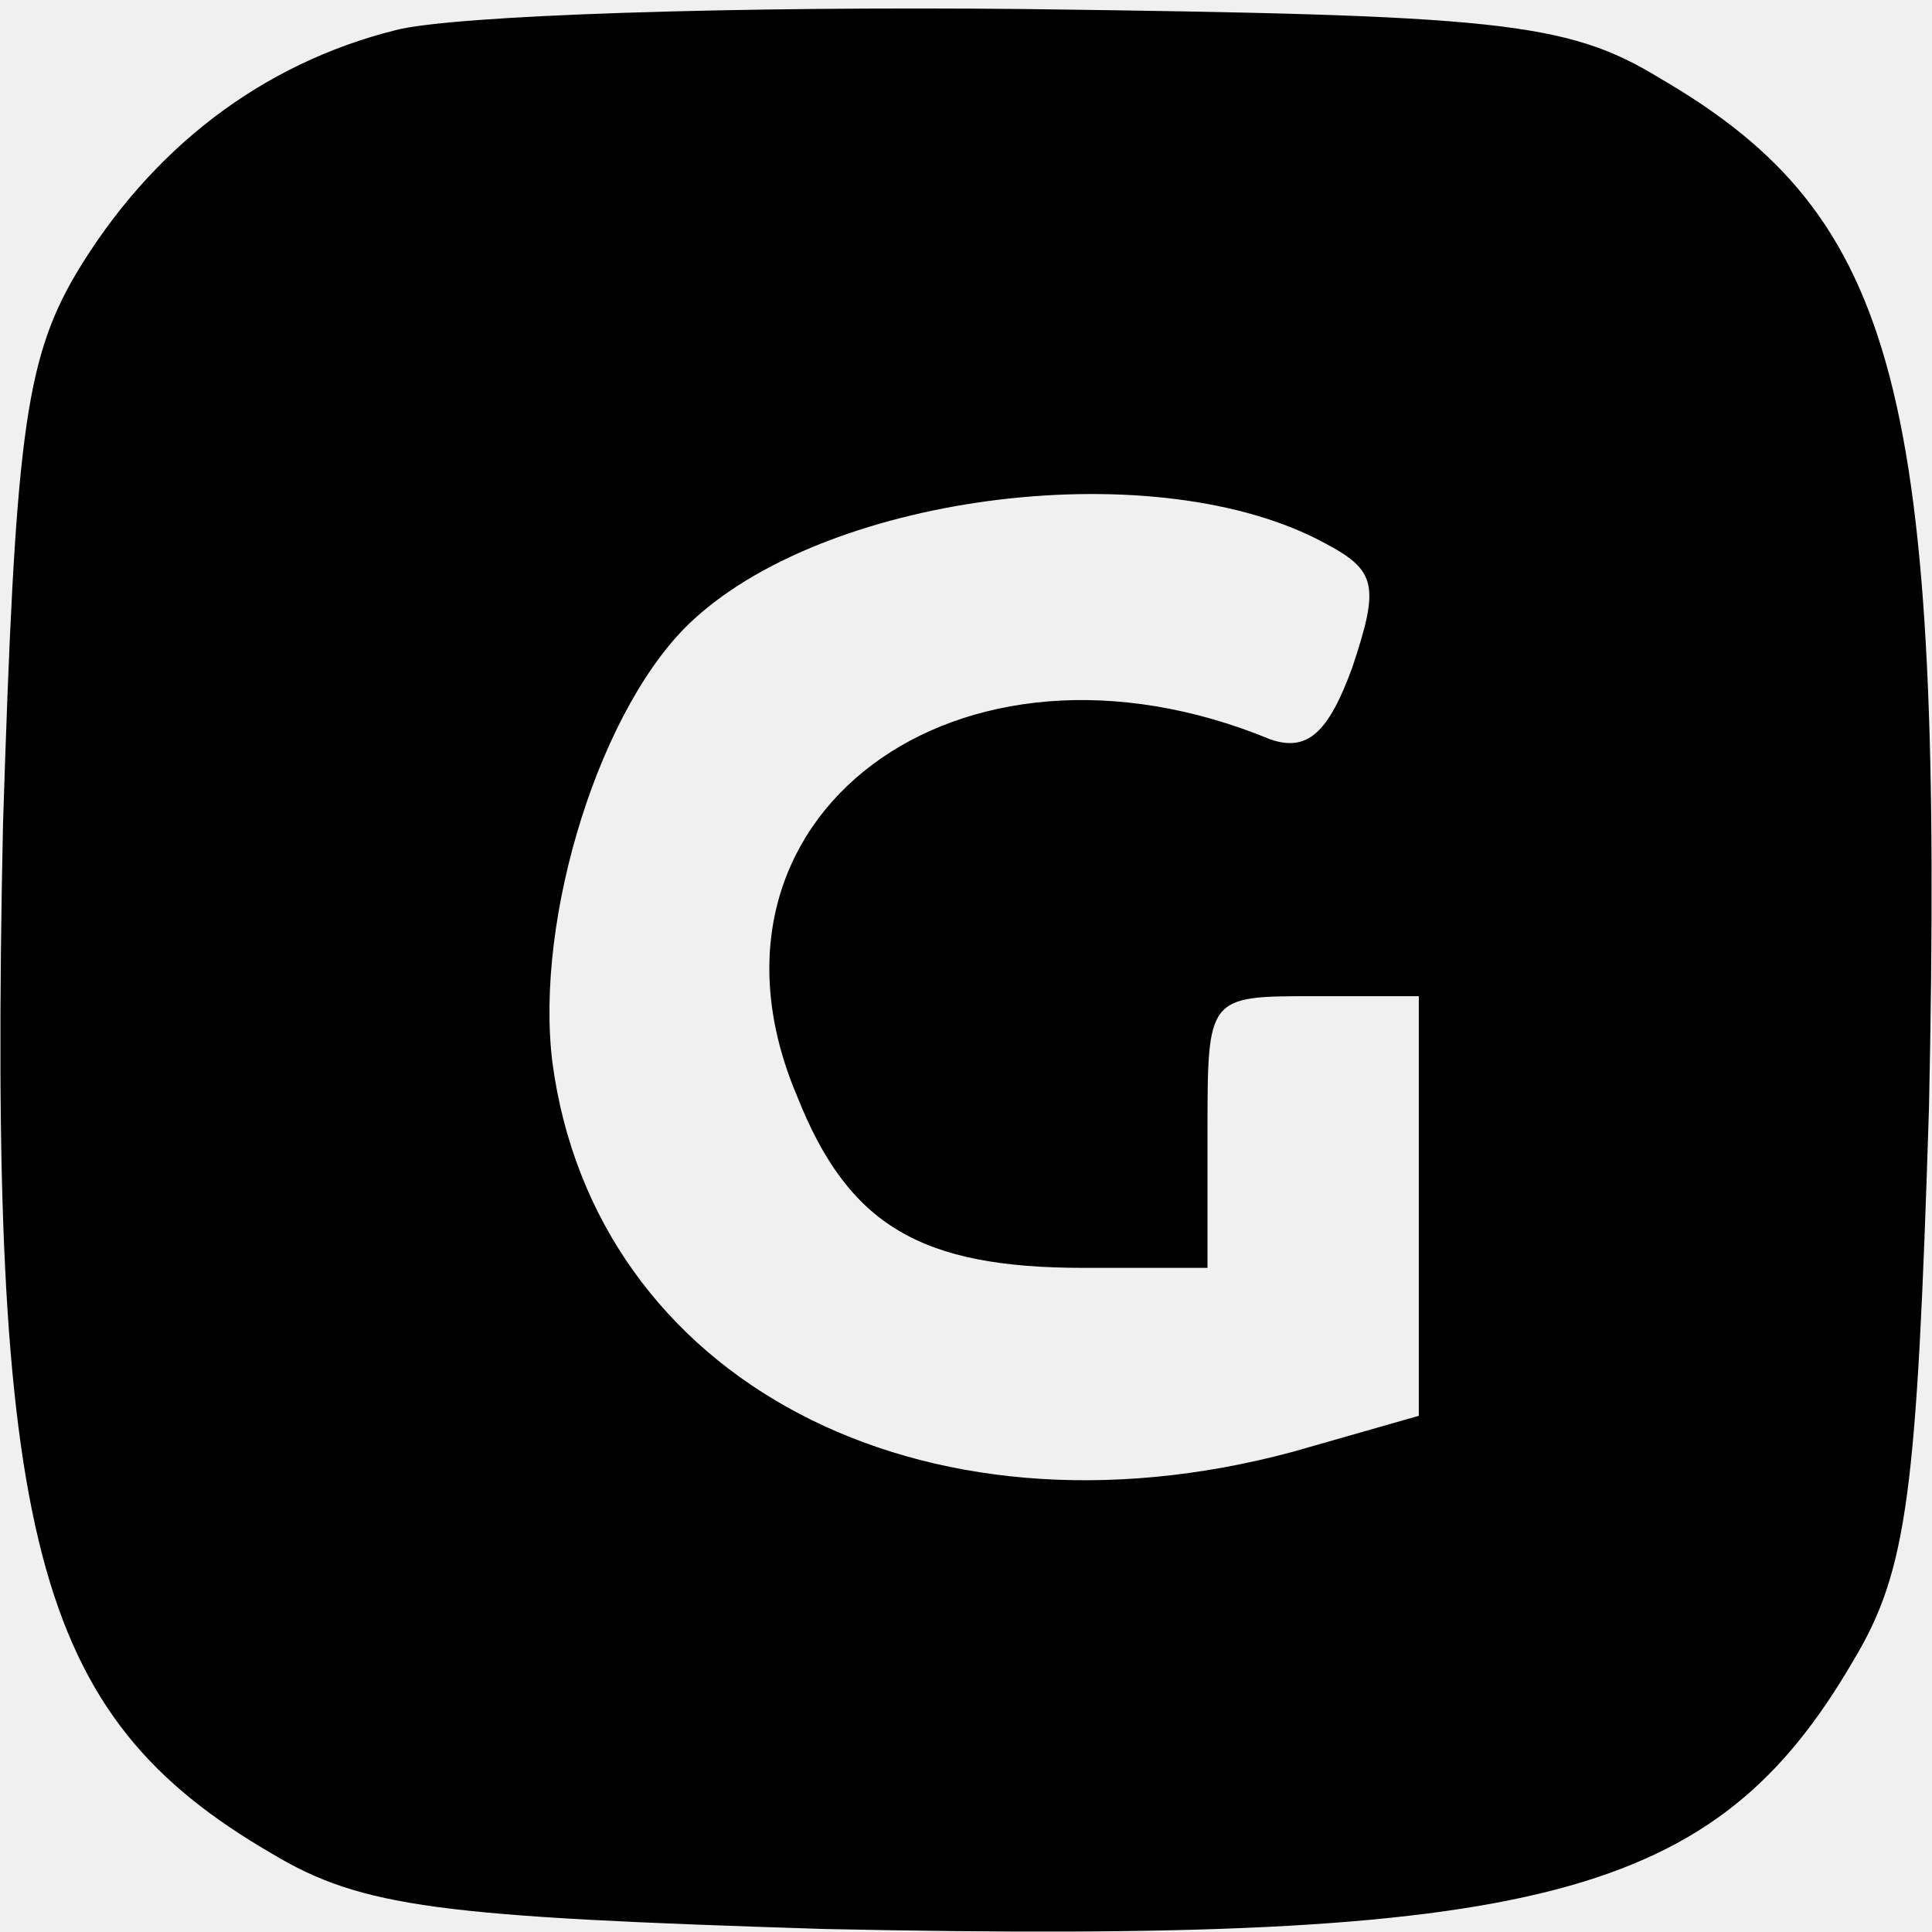
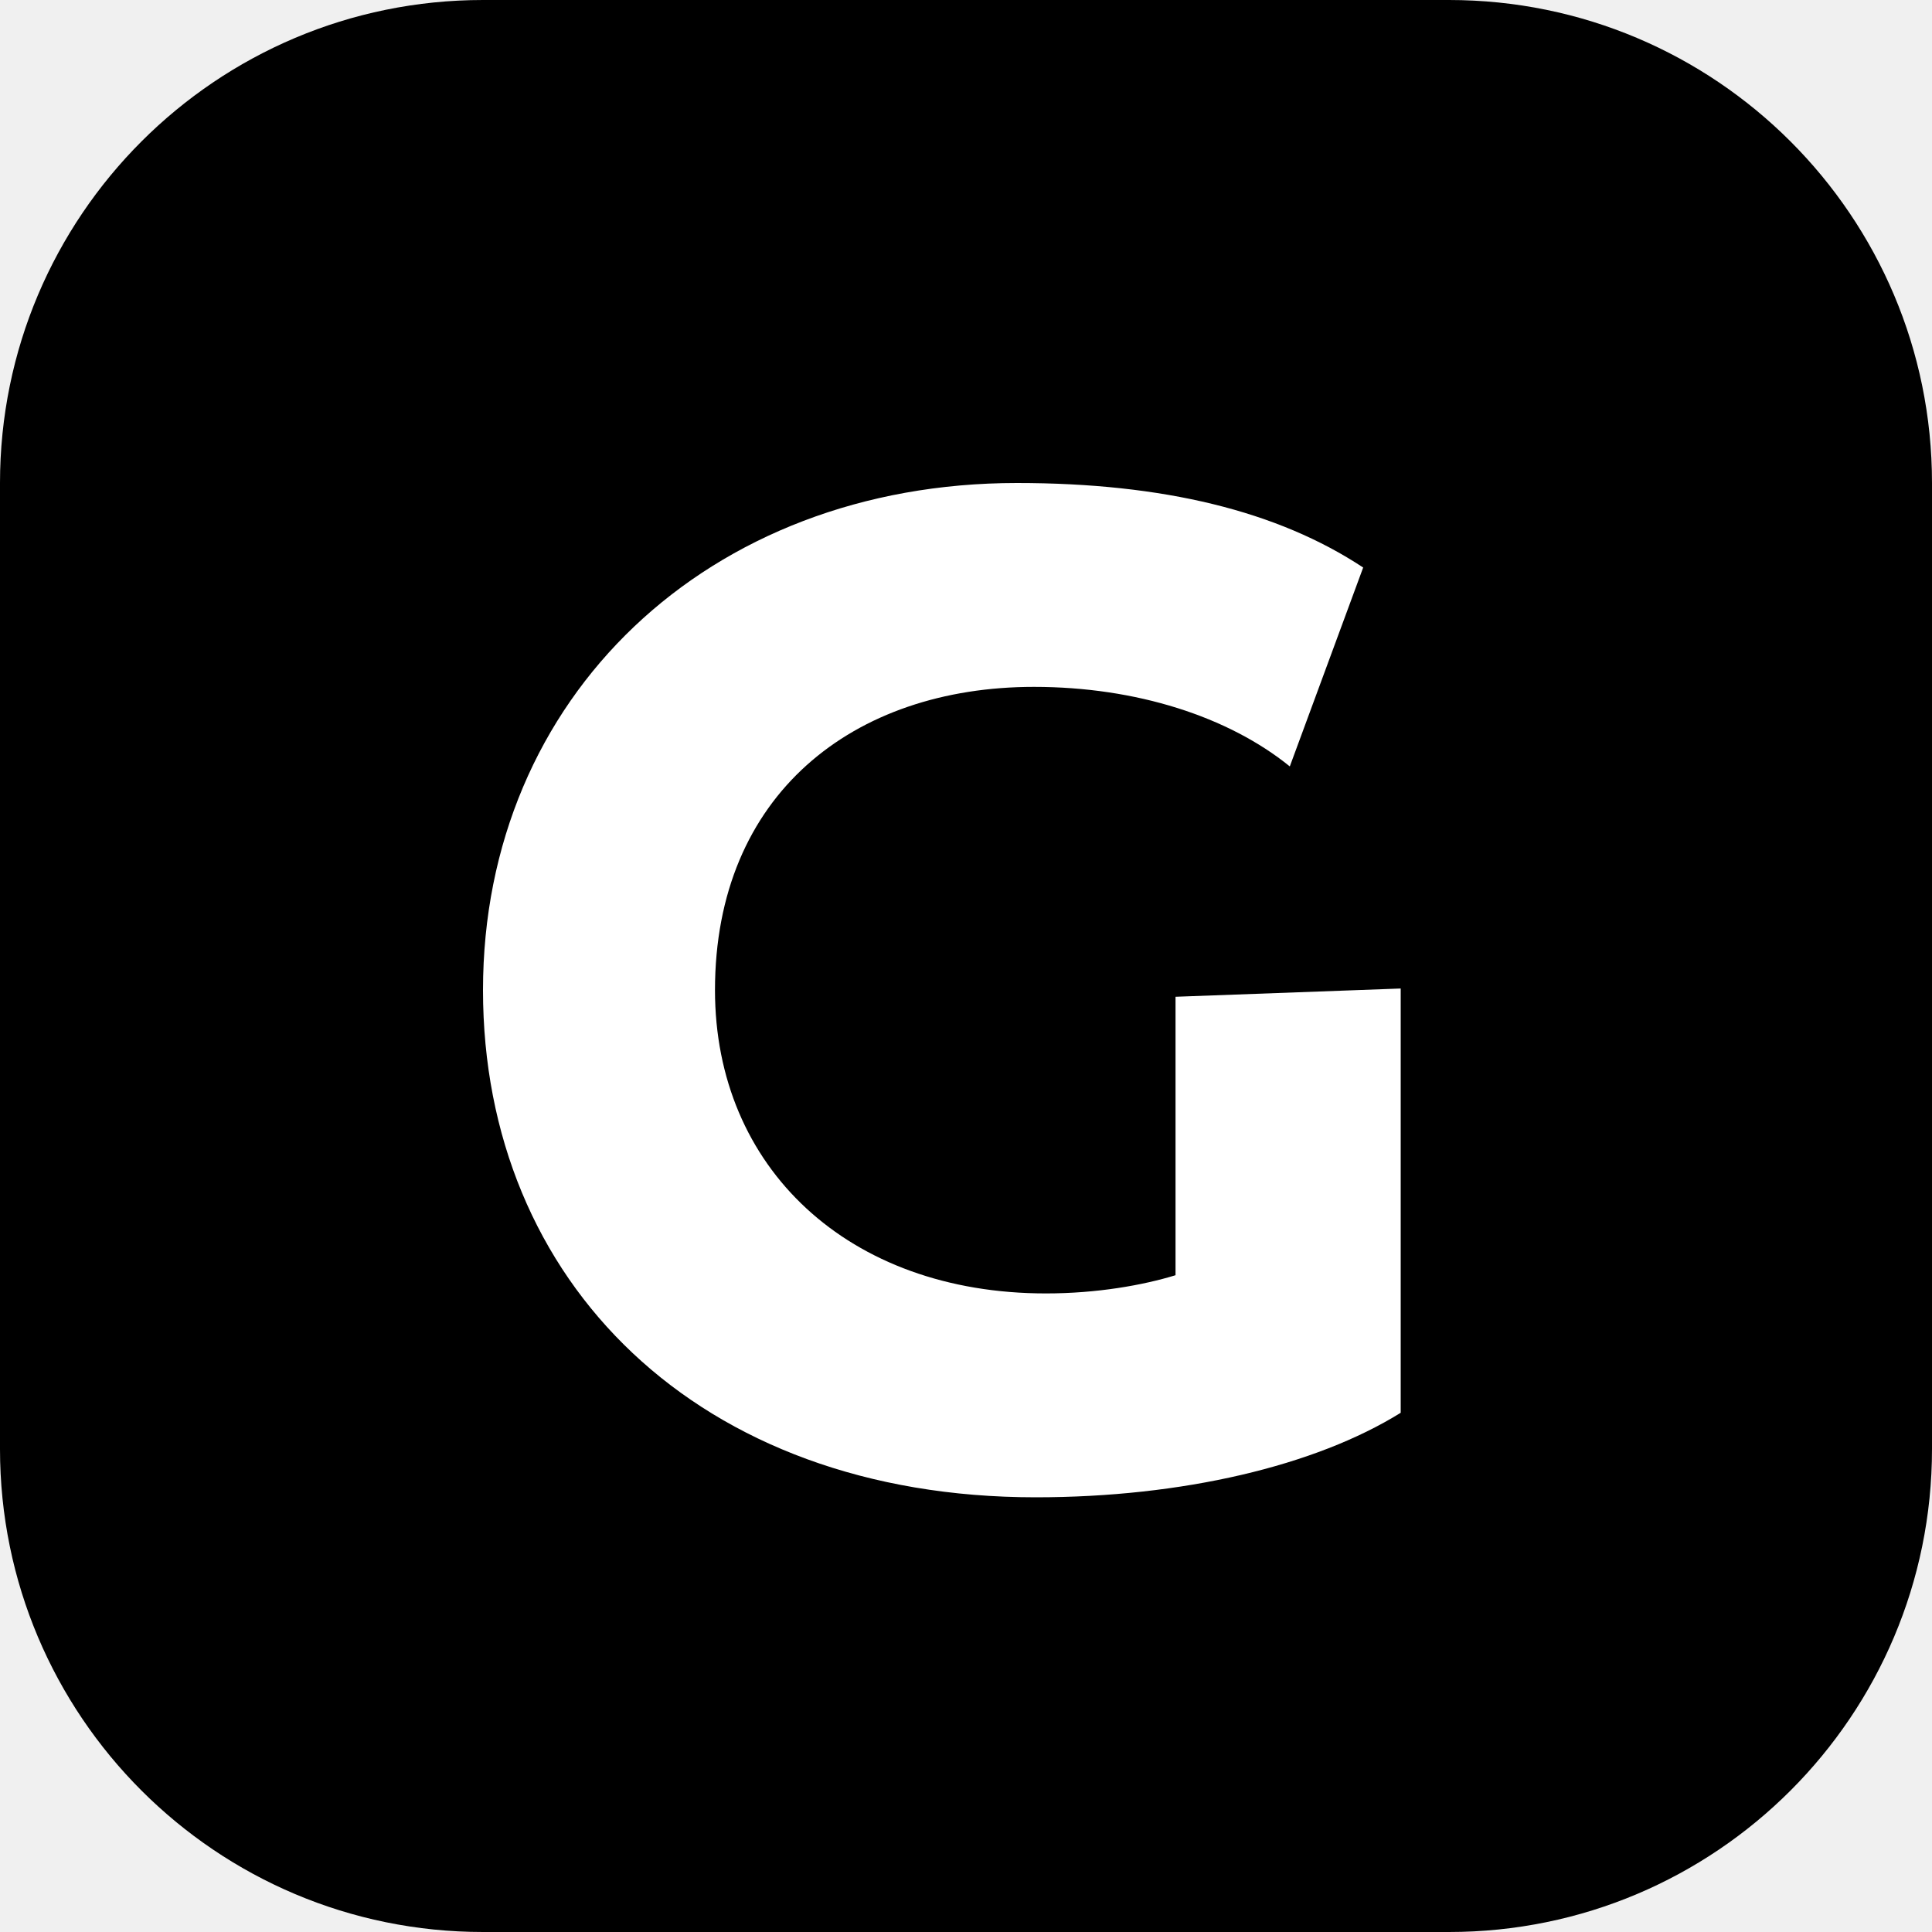
- <svg xmlns="http://www.w3.org/2000/svg" version="1.0" width="128px" height="128px" viewBox="0 0 128 128" preserveAspectRatio="xMidYMid meet">
-   <g transform="translate(0,128) scale(0.2,-0.2)" fill="#000000" stroke="none">
-     <path d="M131 630 c-44 -11 -81 -39 -106 -81 -17 -29 -20 -56 -24 -182 -5 -237 10 -295 89 -341 30 -18 56 -21 183 -25 237 -5 295 10 341 89 18 30 21 56 25 183 5 237 -10 295 -89 341 -31 19 -54 21 -210 23 -96 1 -190 -2 -209 -7z m308 -170 c17 -9 18 -14 9 -41 -8 -22 -15 -28 -27 -24 -104 43 -196 -26 -157 -118 17 -43 41 -57 95 -57 l41 0 0 45 c0 45 0 45 35 45 l35 0 0 -70 0 -69 -42 -12 c-123 -33 -231 24 -245 129 -6 48 16 119 47 147 46 42 154 55 209 25z" />
-   </g>
+ <svg xmlns="http://www.w3.org/2000/svg" width="40" height="40" viewBox="0 0 40 40" fill="none">
+   <rect width="40" height="40" rx="10" fill="black" />
+   <path d="M28.223 11.75L26.704 15.868C25.433 14.838 23.526 14.221 21.407 14.221C17.664 14.221 14.803 16.451 14.803 20.5C14.803 24.172 17.558 26.779 21.654 26.779C22.714 26.779 23.667 26.608 24.338 26.402V20.637L29 20.466V29.25C27.234 30.348 24.48 31 21.442 31C14.45 31 10 26.539 10 20.5C10 14.427 14.662 10 21.054 10C24.091 10 26.457 10.583 28.223 11.75Z" fill="white" />
</svg>
